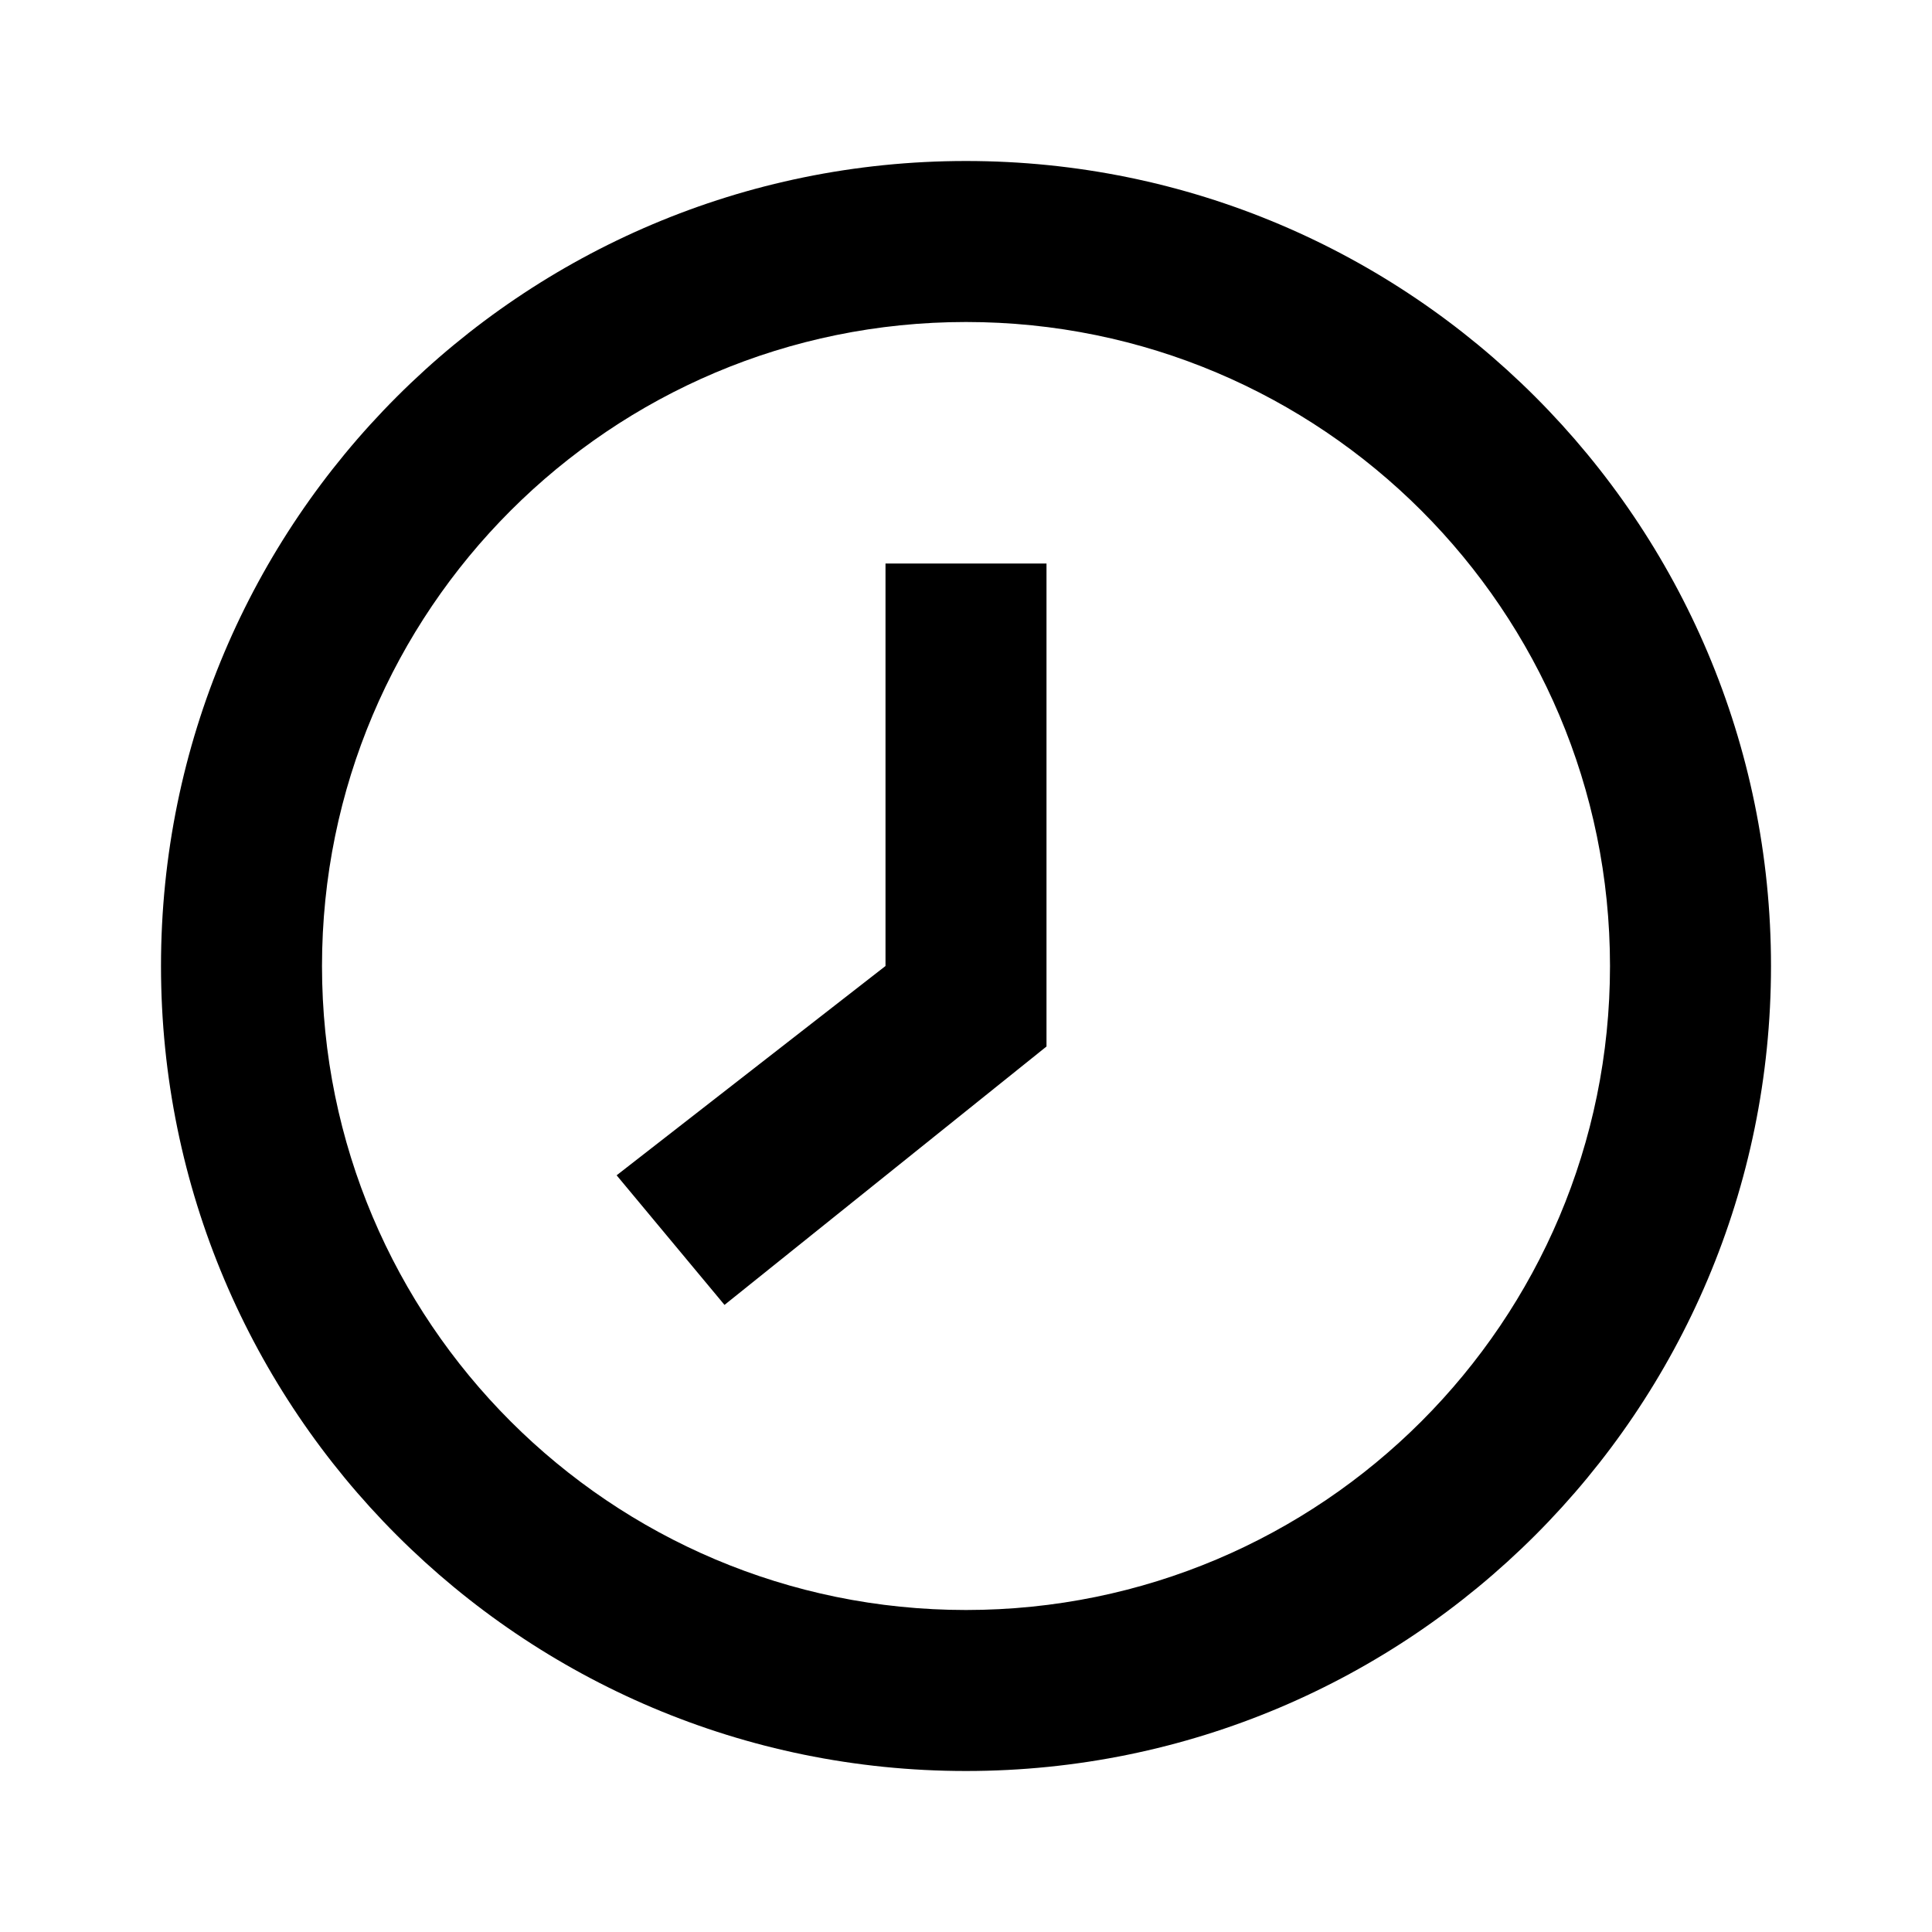
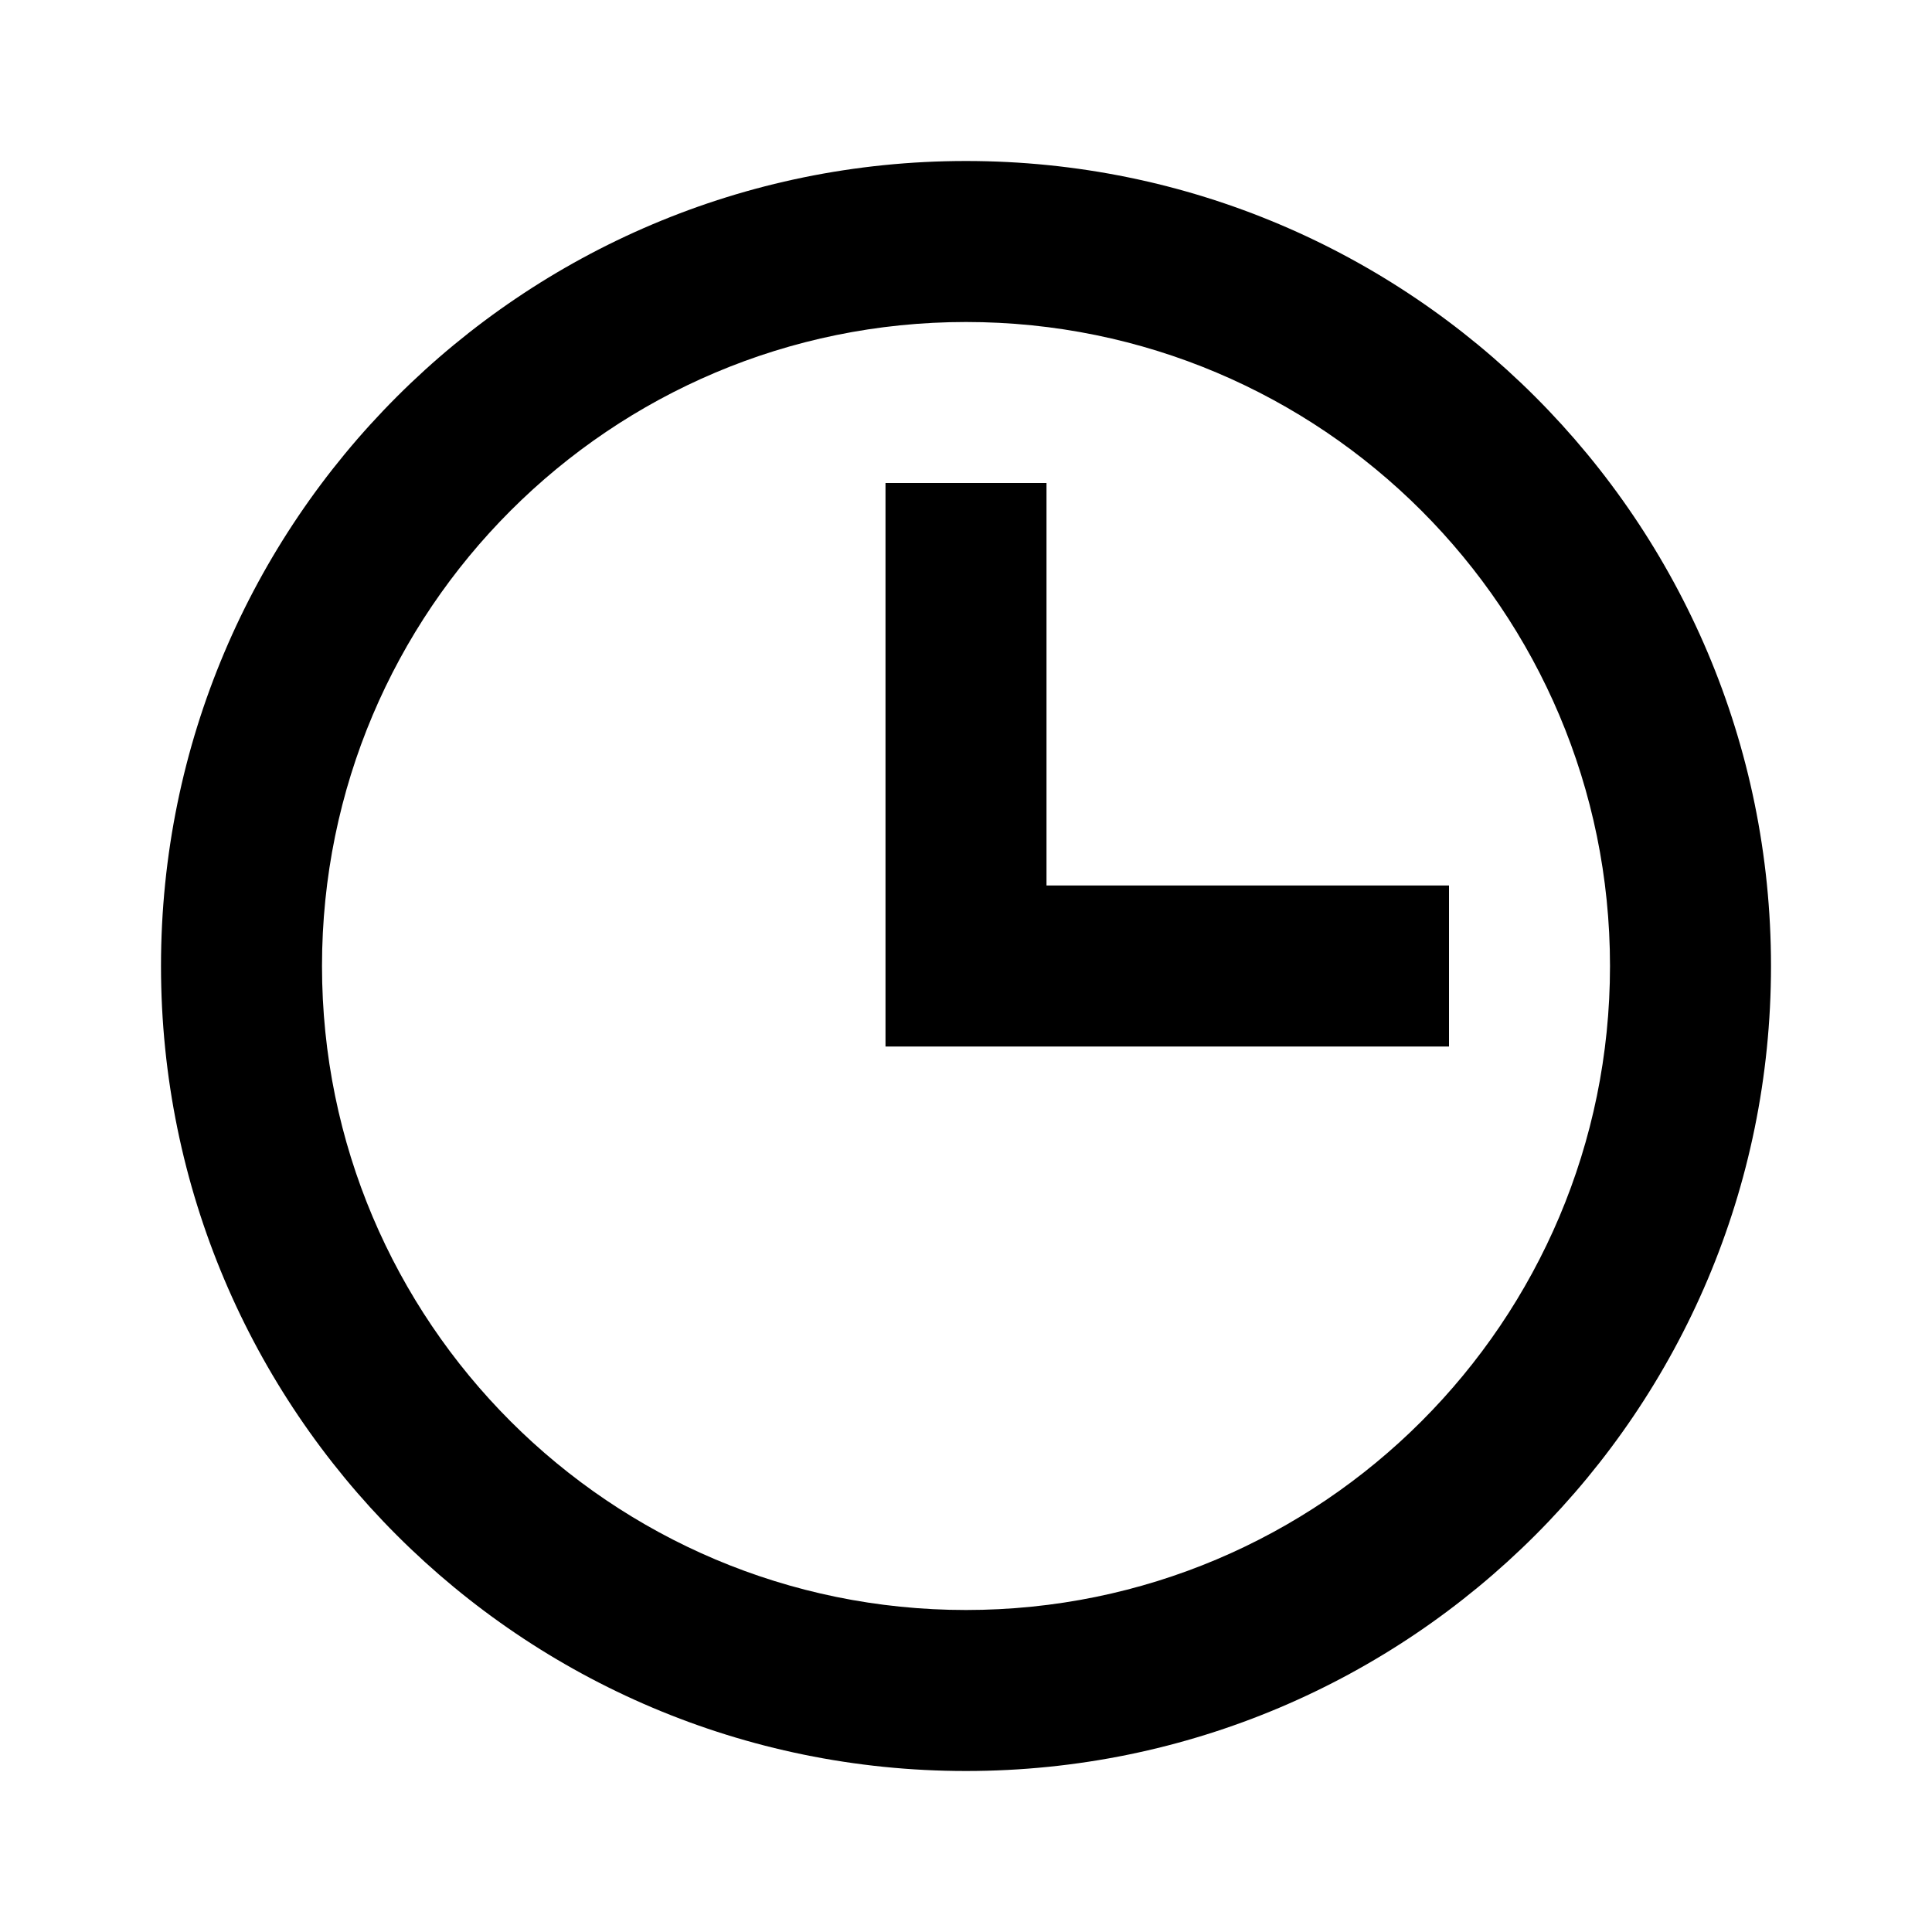
<svg xmlns="http://www.w3.org/2000/svg" width="24" height="24" viewBox="0 0 24 24">
  <rect width="24" height="24" style="fill:none" />
-   <path d="M11,12,7.66,14.6,9,16.21,13,13V7H11ZM12,2A10,10,0,1,0,22,12,10,10,0,0,0,12,2Zm0,18a8,8,0,1,1,8-8A8,8,0,0,1,12,20Z" />
+   <path d="M12,2A10,10,0,1,0,22,12,10,10,0,0,0,12,2Zm0,18a8,8,0,1,1,8-8A8,8,0,0,1,12,20Zm6-9v2H11V6h2v5Z" />
</svg>
